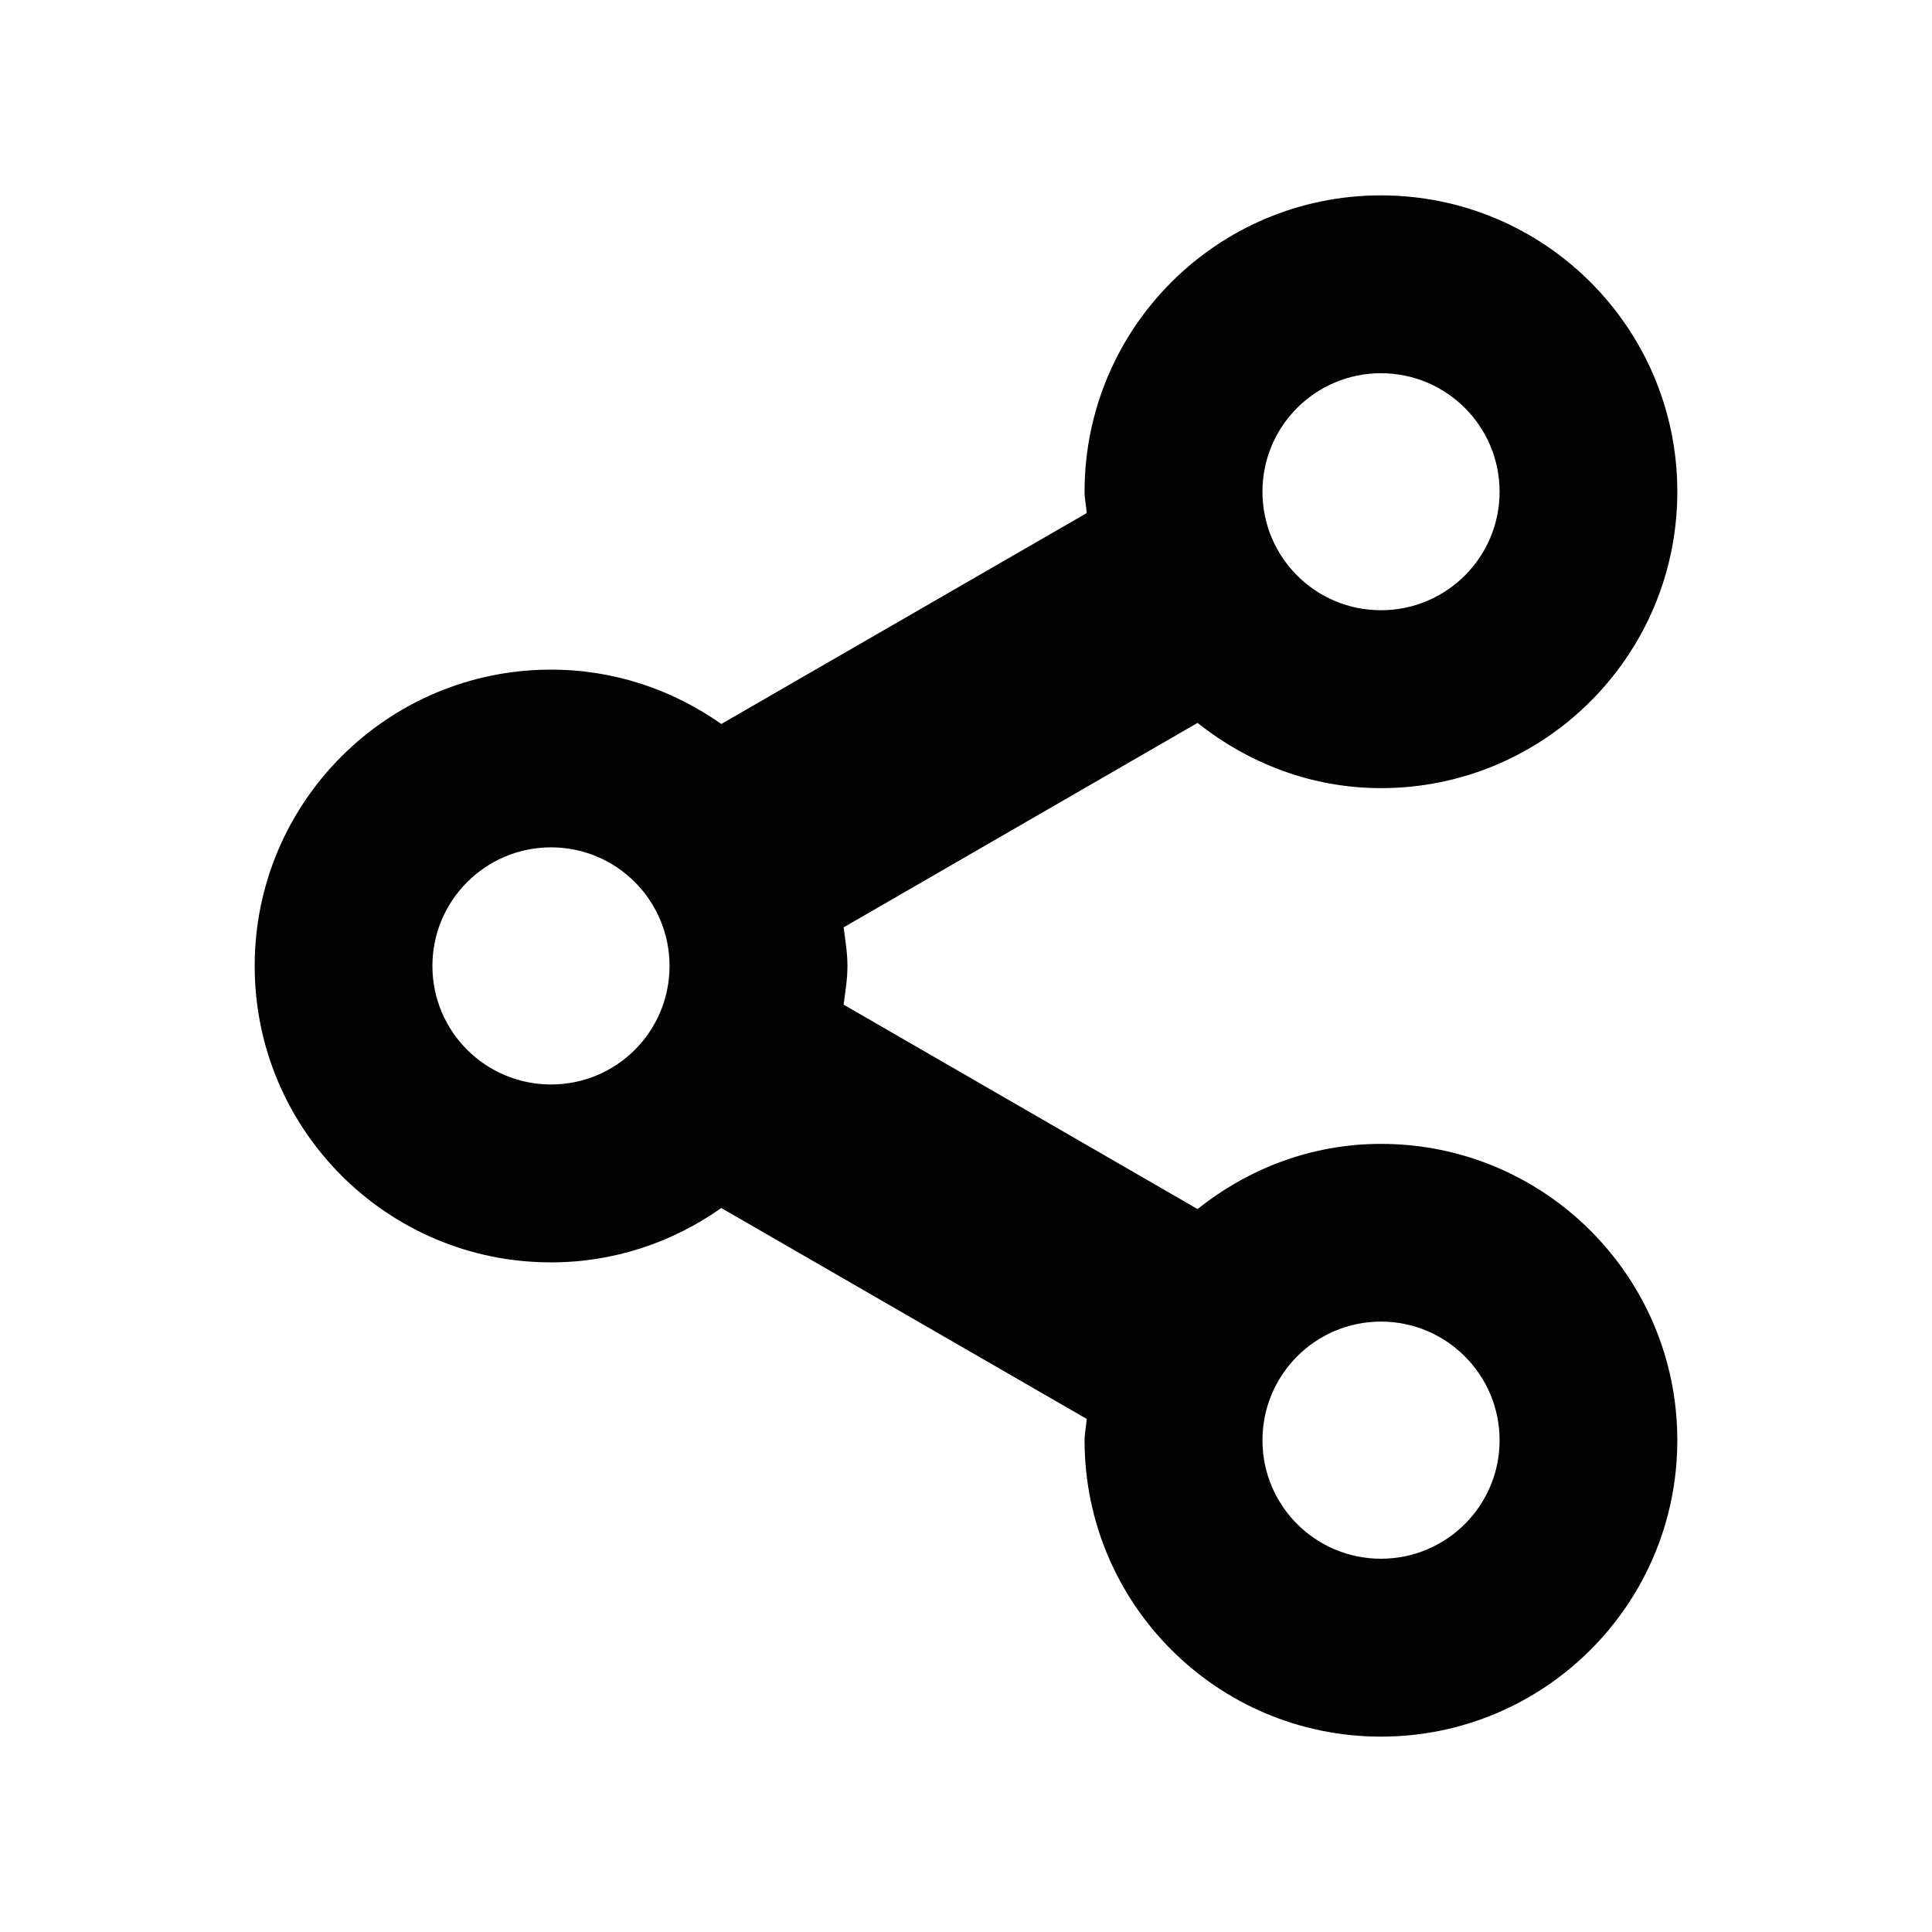
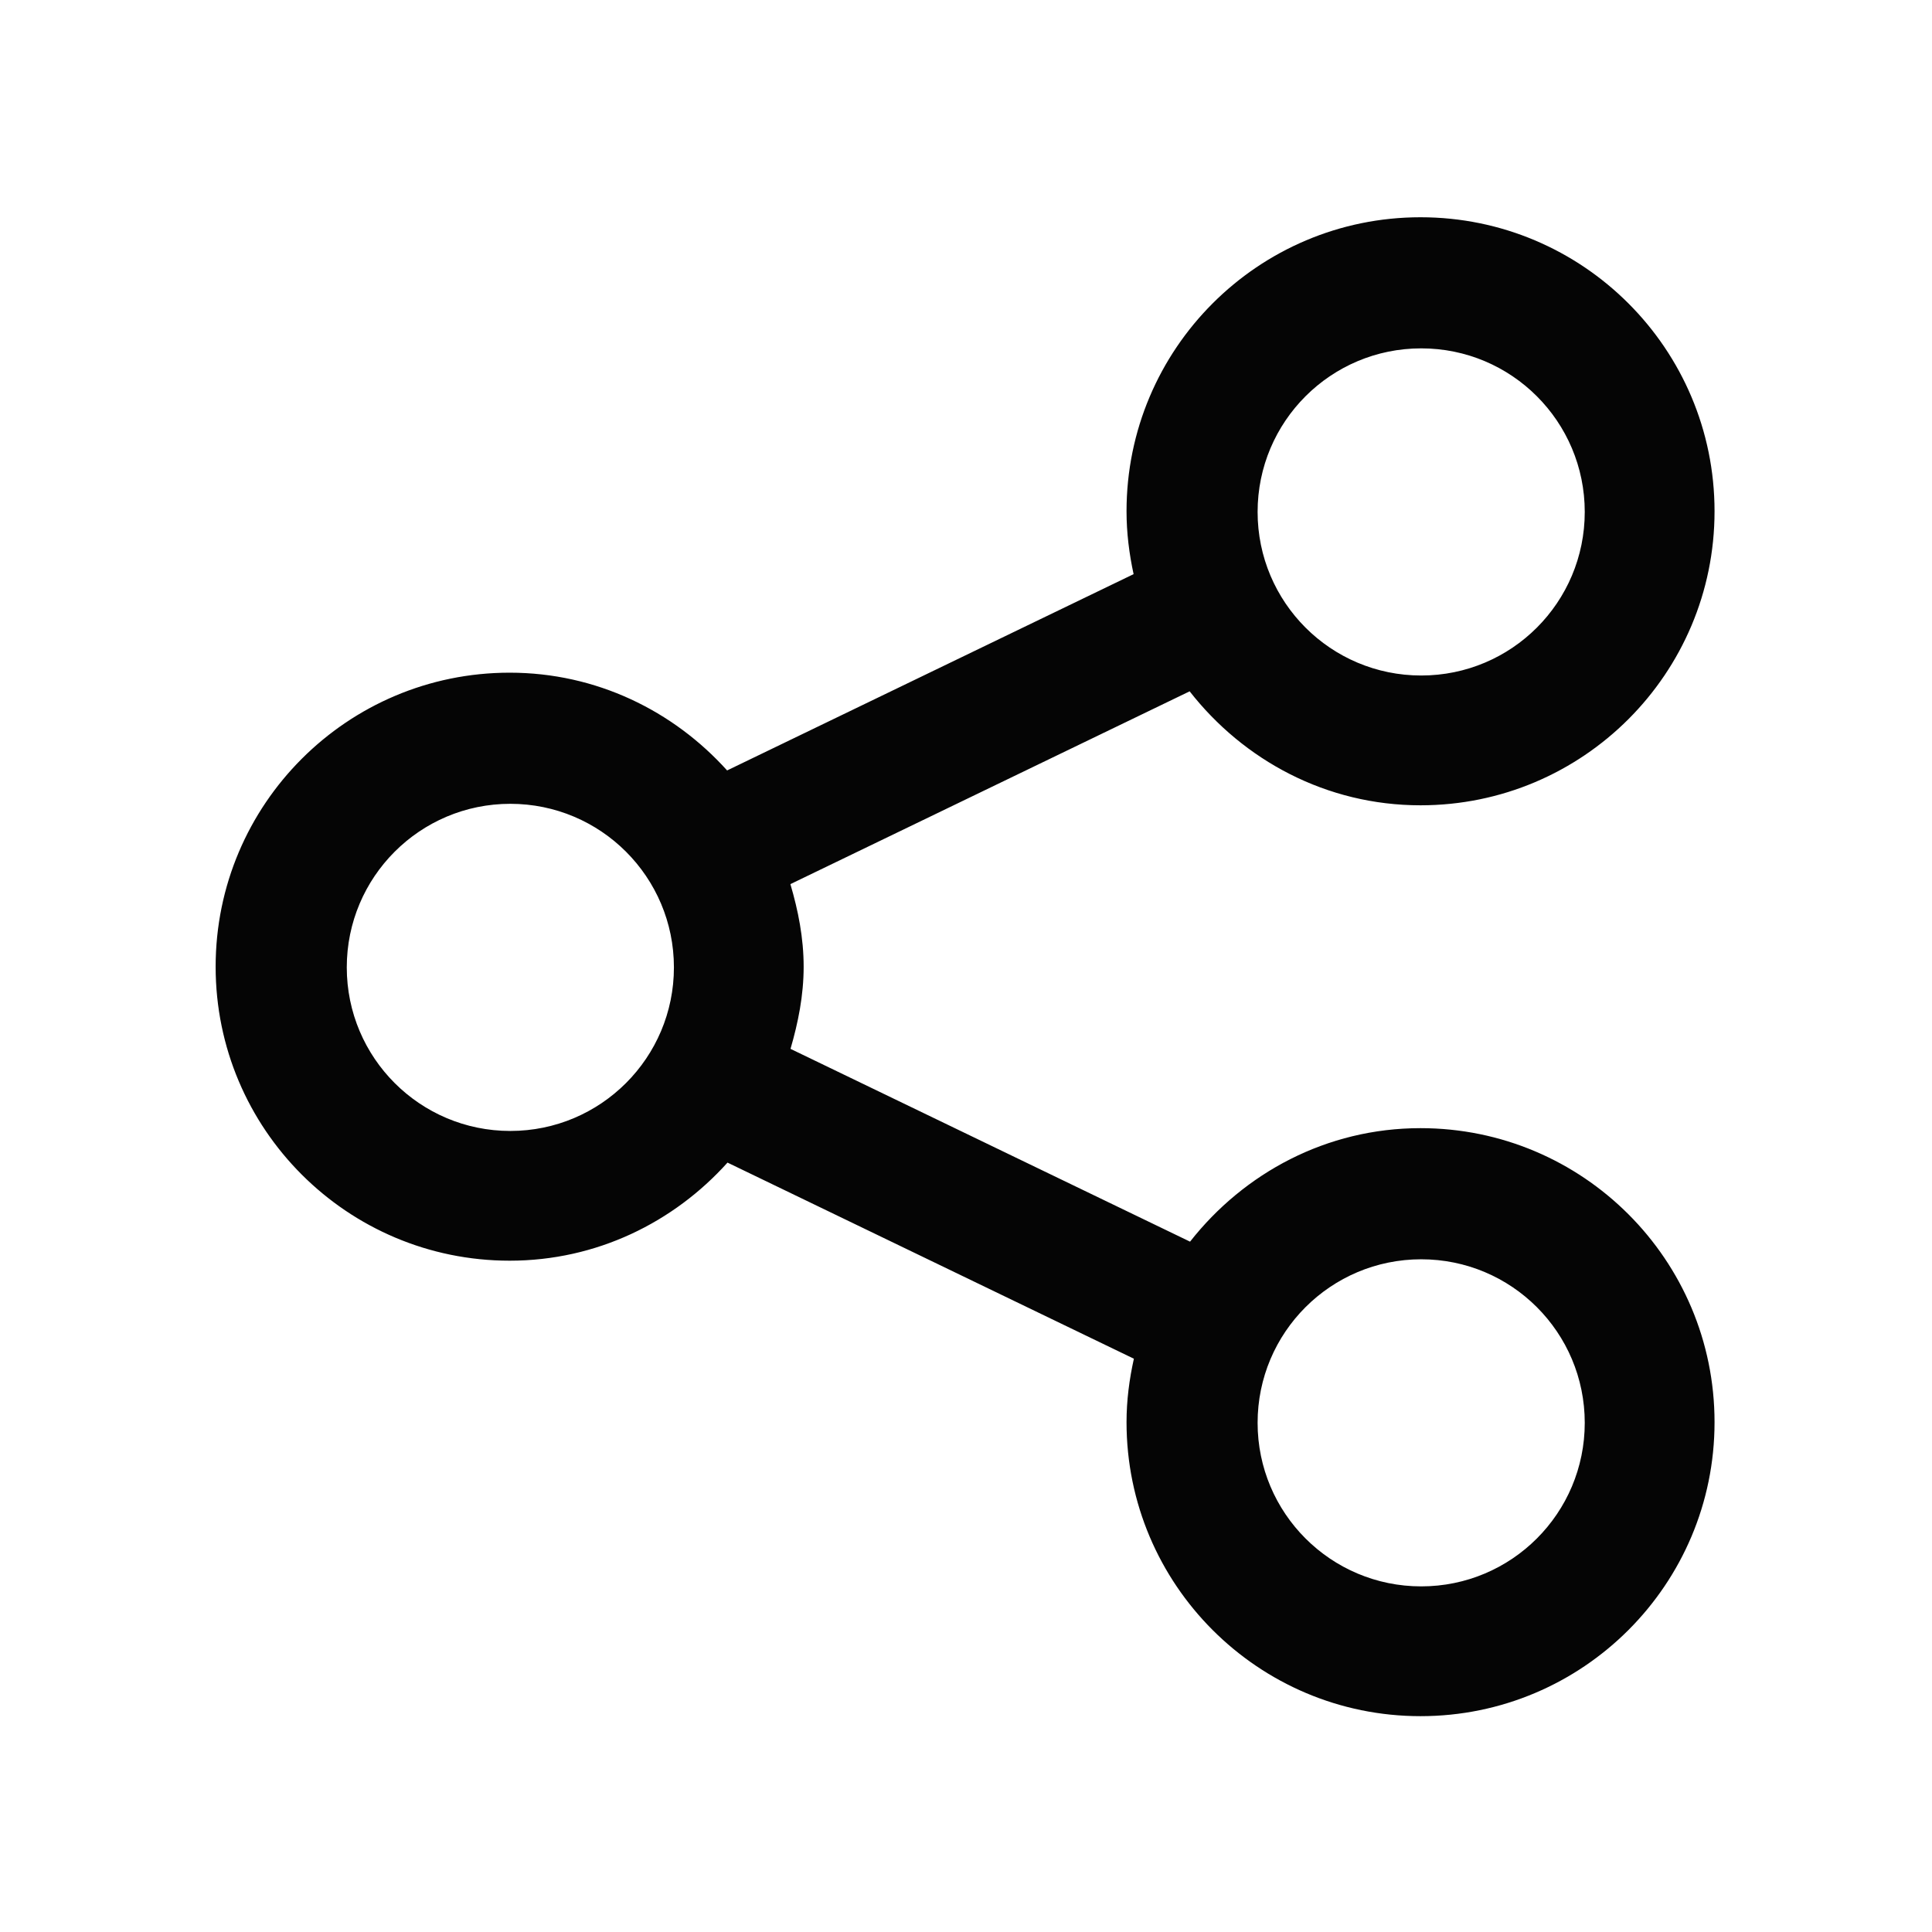
<svg xmlns="http://www.w3.org/2000/svg" version="1.1" id="Layer_1" x="0px" y="0px" width="1000px" height="1000px" viewBox="0 0 1000 1000" enable-background="new 0 0 1000 1000" xml:space="preserve">
-   <path fill-rule="evenodd" clip-rule="evenodd" fill="#020202" d="M714.787,407.935c-36.048,0-68.77-12.975-94.929-33.77L436.654,480  c0.869,6.563,1.979,13.124,1.979,19.986c0,6.892-1.109,13.364-1.979,20.017l183.204,105.805  c26.159-20.854,58.881-33.74,94.929-33.74c84.71,0,153.389,68.68,153.389,153.42c0,84.71-68.679,153.389-153.389,153.389  c-84.74,0-153.419-68.679-153.419-153.389c0-3.806,0.868-7.372,1.108-11.058L373.34,625.269  c-24.976,17.619-55.24,28.137-88.111,28.137c-84.726,0-153.404-68.679-153.404-153.419c0-84.71,68.679-153.389,153.404-153.389  c32.871,0,63.136,10.518,88.111,28.137l189.137-109.162c-0.24-3.715-1.108-7.251-1.108-11.057  c0-84.71,68.679-153.389,153.419-153.389c84.71,0,153.389,68.679,153.389,153.389C868.176,339.256,799.497,407.935,714.787,407.935  L714.787,407.935z M714.787,806.795c33.89,0,61.397-27.418,61.397-61.308c0-33.92-27.508-61.428-61.397-61.428  c-33.92,0-61.338,27.508-61.338,61.428C653.449,779.377,680.867,806.795,714.787,806.795L714.787,806.795z M285.229,438.589  c-33.92,0-61.413,27.508-61.413,61.397c0,33.92,27.493,61.338,61.413,61.338c33.904,0,61.322-27.418,61.322-61.338  C346.551,466.097,319.133,438.589,285.229,438.589L285.229,438.589z M714.787,193.178c-33.92,0-61.338,27.448-61.338,61.338  c0,33.92,27.418,61.338,61.338,61.338c33.89,0,61.397-27.418,61.397-61.338C776.185,220.626,748.677,193.178,714.787,193.178  L714.787,193.178z" />
+   <path fill-rule="evenodd" clip-rule="evenodd" fill="#050505" d="M735.253,416.822c-48.716,0-91.6-23.315-119.494-58.991  l-206.65,99.789c4.019,13.675,6.859,27.818,6.859,42.748c0,14.854-2.841,28.921-6.8,42.521l206.803,99.79  c27.894-35.51,70.656-58.75,119.282-58.75c84.045,0,152.192,68.118,152.192,152.193c0,84.014-68.147,152.162-152.192,152.162  c-84.015,0-152.163-68.148-152.163-152.162c0-11.333,1.451-22.243,3.809-32.851L376.56,601.76  c-27.833,30.946-67.785,50.771-112.754,50.771c-84.045,0-152.193-68.118-152.193-152.162c0-84.045,68.148-152.193,152.193-152.193  c44.817,0,84.709,19.72,112.543,50.605l210.398-101.604c-2.267-10.472-3.657-21.381-3.657-32.548  c0-84.029,68.148-152.178,152.163-152.178c84.045,0,152.192,68.148,152.192,152.178  C887.445,348.674,819.298,416.822,735.253,416.822L735.253,416.822z M735.615,821.104c46.782,0,84.649-37.897,84.649-84.649  c0-46.782-37.867-84.648-84.649-84.648s-84.679,37.866-84.679,84.648C650.937,783.206,688.833,821.104,735.615,821.104  L735.615,821.104z M264.138,416.052c-46.752,0-84.648,37.896-84.648,84.664c0,46.767,37.896,84.664,84.648,84.664  c46.782,0,84.68-37.897,84.68-84.664C348.817,453.948,310.92,416.052,264.138,416.052L264.138,416.052z M735.615,180.313  c-46.782,0-84.679,37.897-84.679,84.664c0,46.782,37.896,84.664,84.679,84.664s84.649-37.882,84.649-84.664  C820.265,218.21,782.397,180.313,735.615,180.313L735.615,180.313z" />
</svg>
